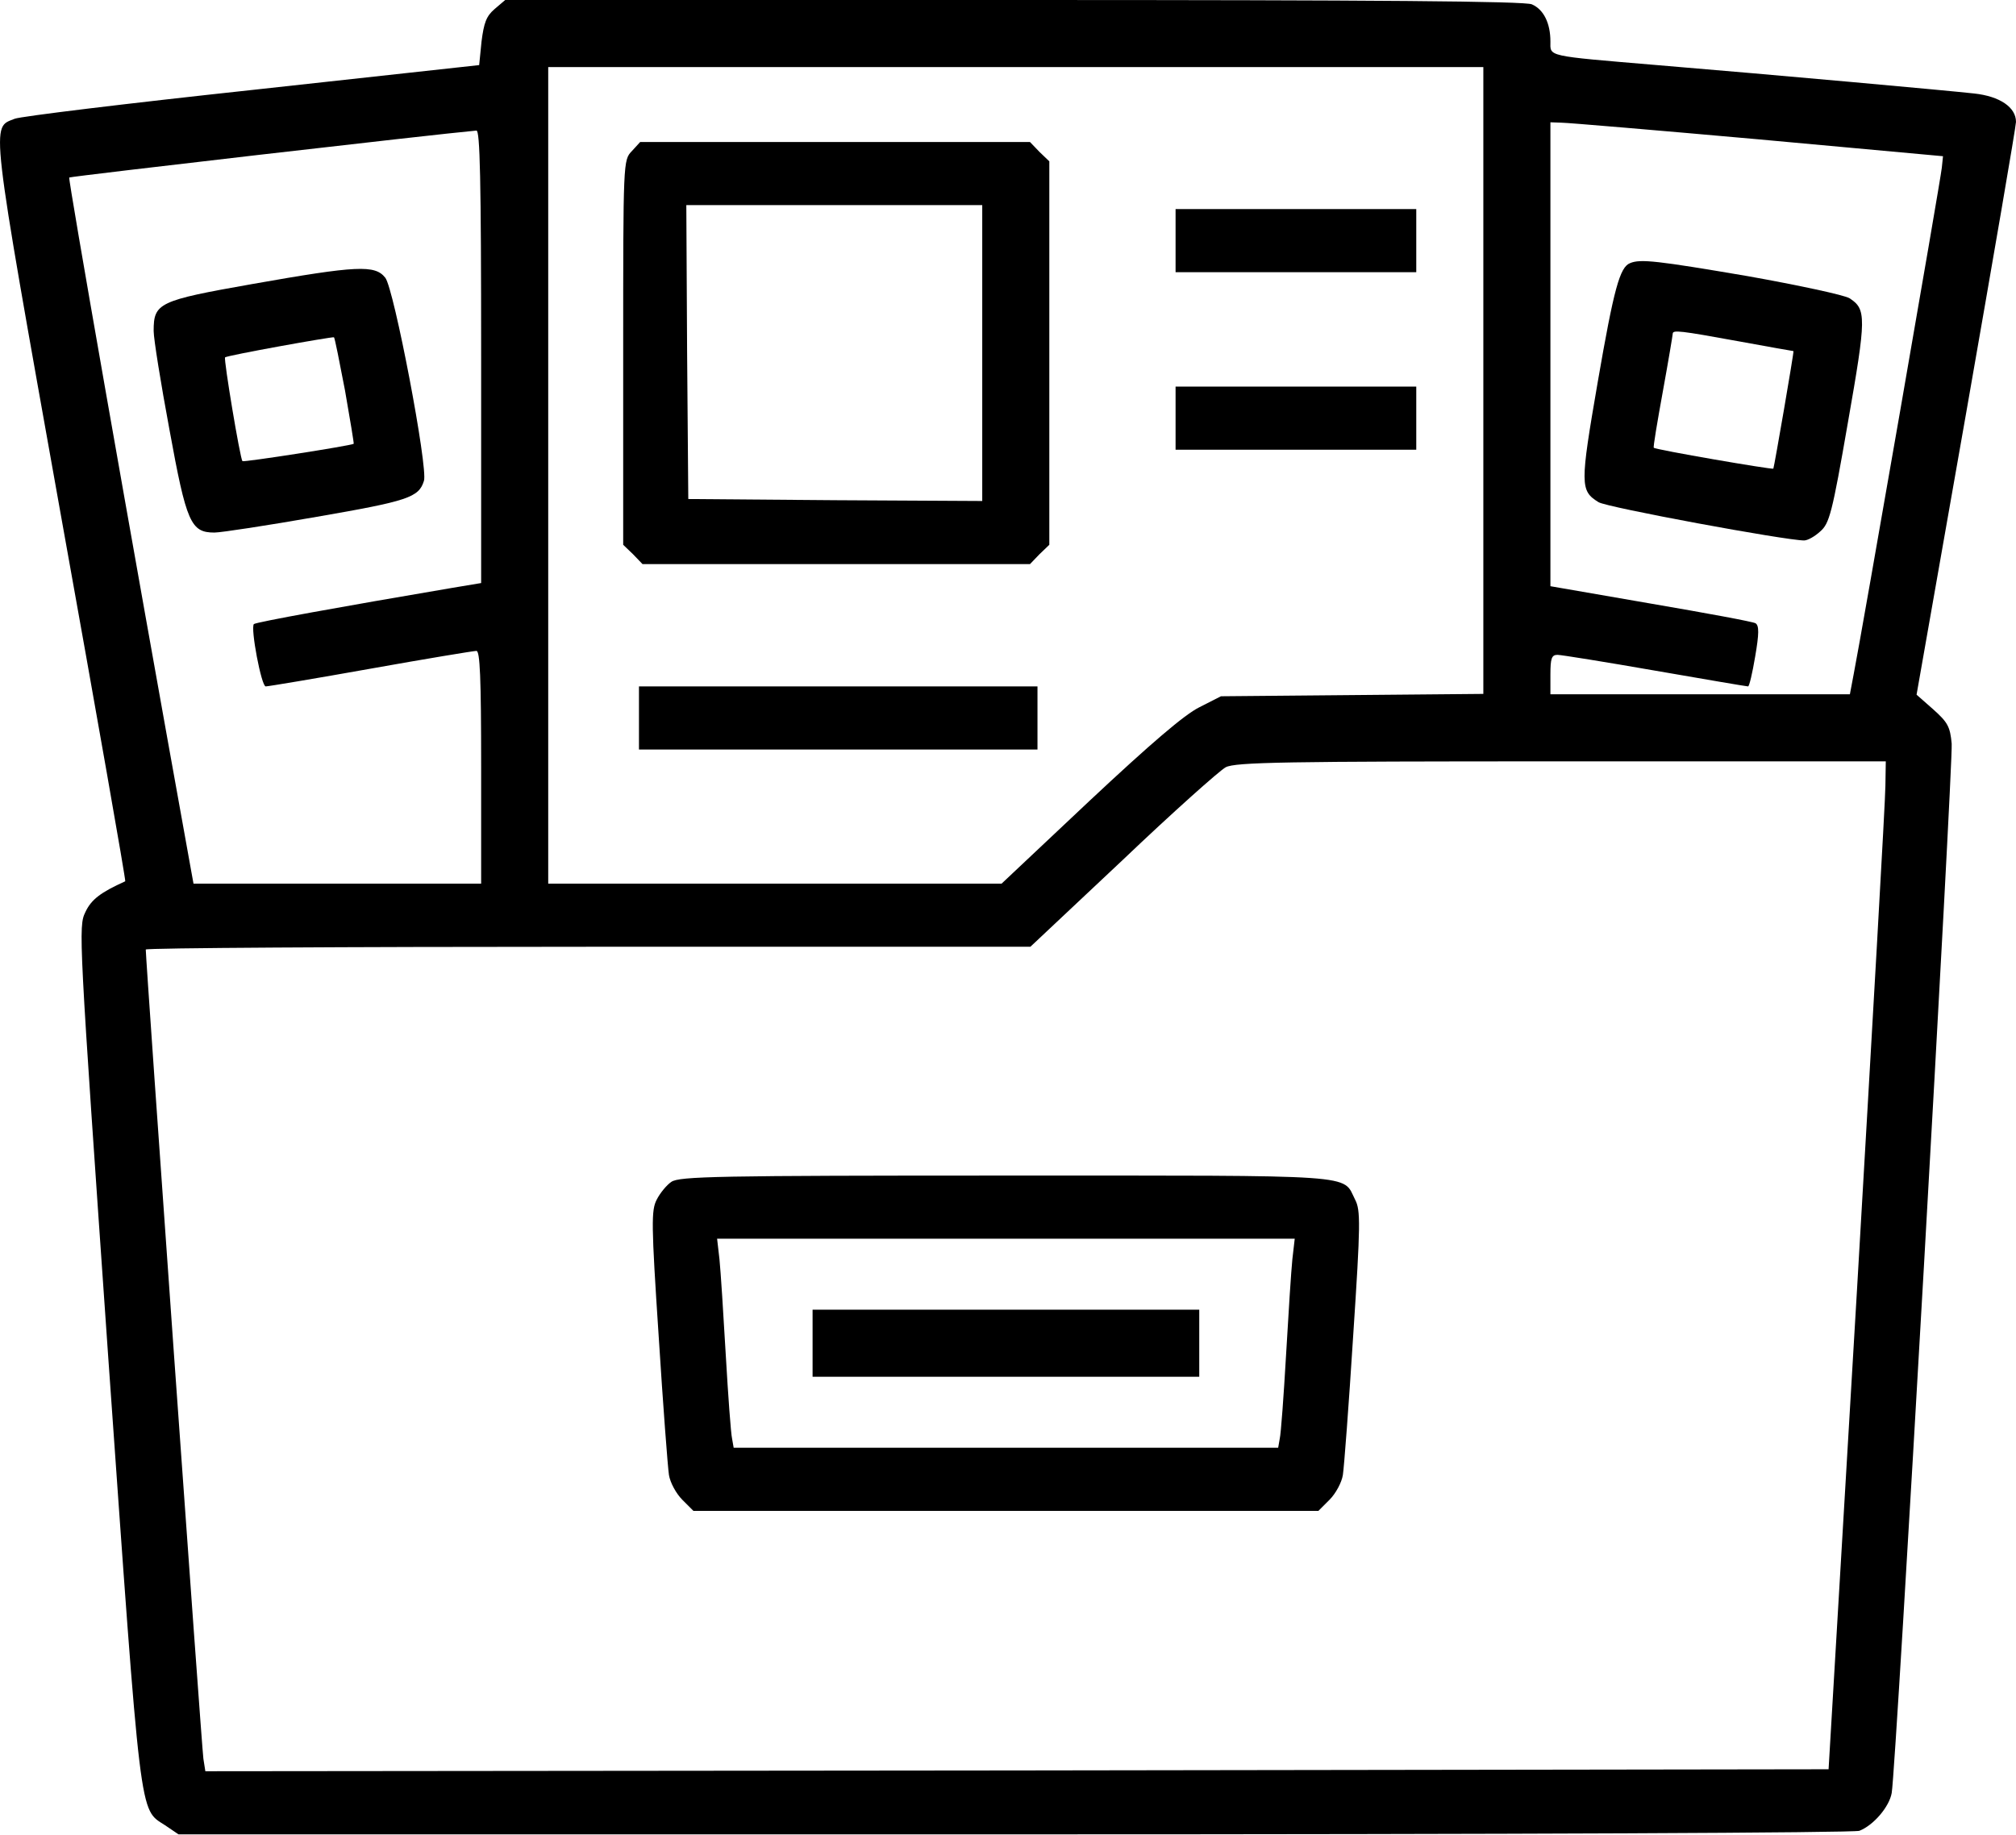
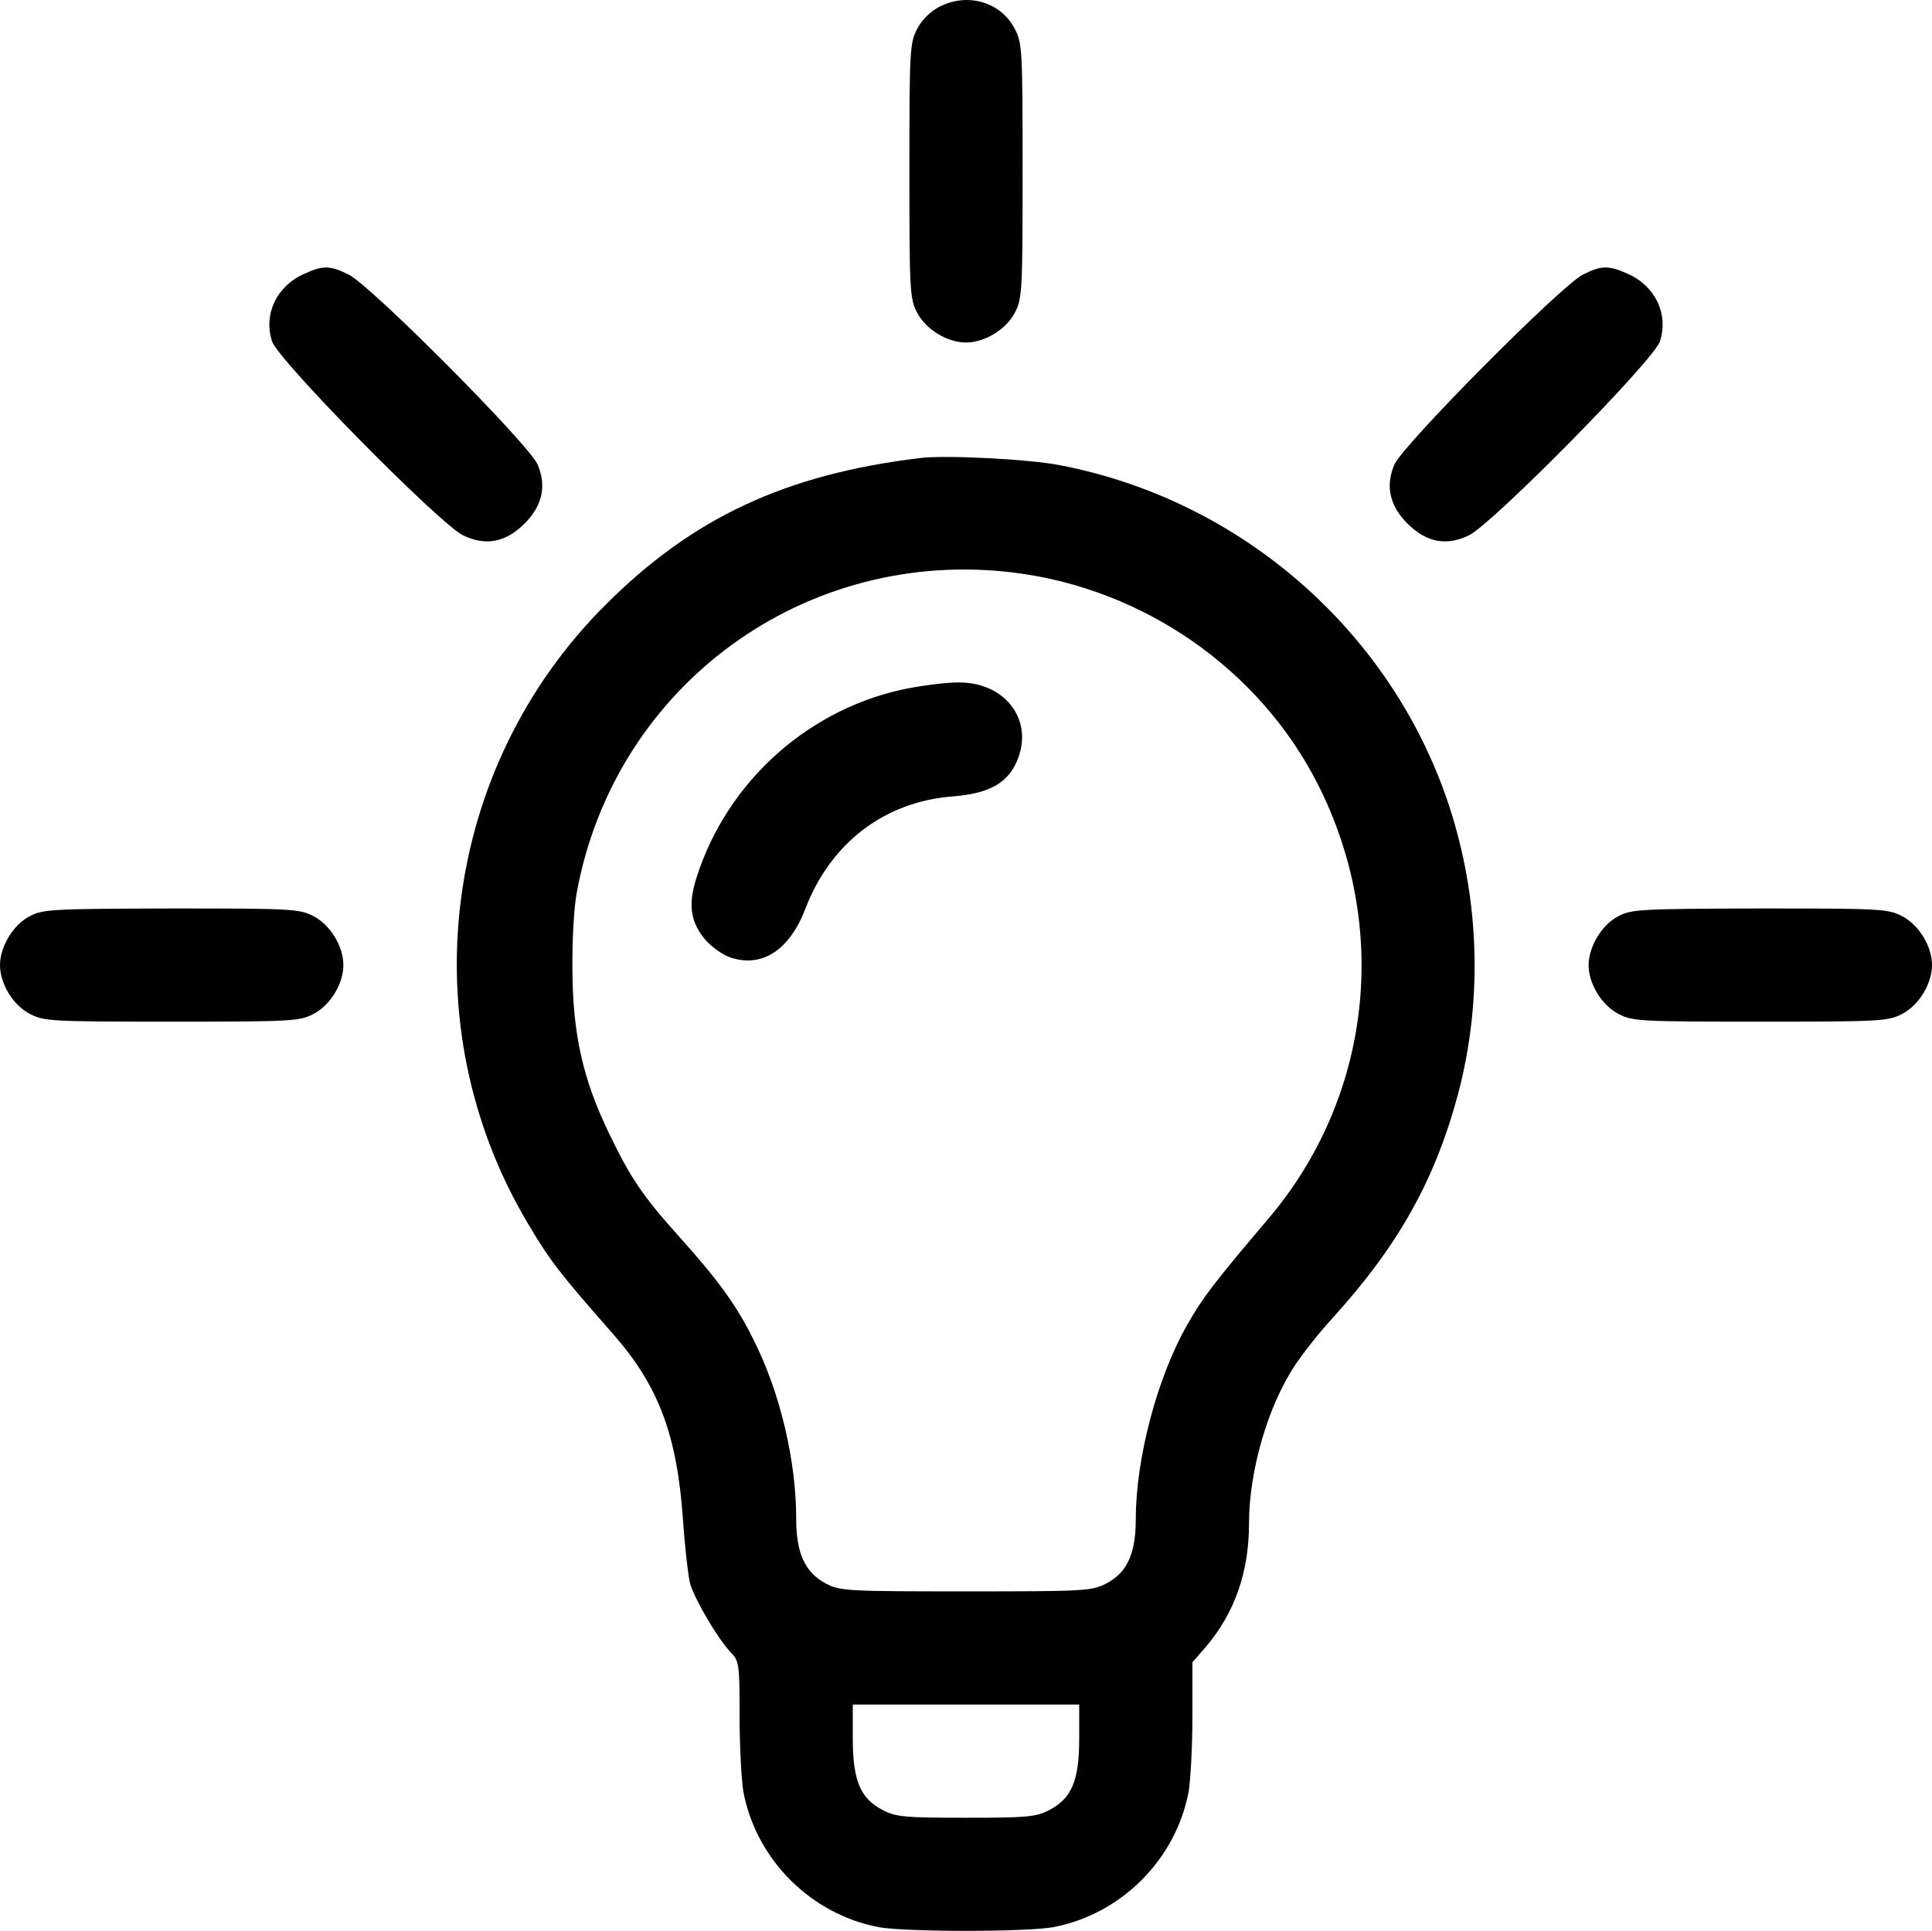
- <svg xmlns="http://www.w3.org/2000/svg" version="1.0" width="510.944pt" height="465pt" viewBox="0 0 510.944 465" preserveAspectRatio="xMidYMid meet">
-   <g transform="translate(-1.056415,489) scale(0.1,-0.1)" fill="#000000" stroke="none">
-     <path d="M1264 4867 c-21 -18 -27 -35 -33 -82 l-6 -60 -575 -63 c-316 -34 -587 -67 -602 -73 -60 -24 -65 13 116 -1000 92 -512 166 -932 164 -933 -62 -28 -86 -46 -101 -78 -18 -37 -17 -54 58 -1130 84 -1188 78 -1142 144 -1185 l34 -23 2118 0 c1294 0 2127 4 2142 9 36 14 76 61 82 96 11 61 156 2612 152 2660 -4 43 -10 54 -47 87 l-42 37 126 716 c69 394 126 725 126 736 0 37 -41 65 -106 72 -62 7 -503 47 -804 72 -284 24 -270 21 -270 60 0 46 -17 81 -47 94 -17 8 -390 11 -1313 11 l-1289 0 -27 -23z m2506 -941 l0 -795 -332 -3 -333 -3 -55 -28 c-38 -19 -122 -91 -278 -237 l-223 -210 -575 0 -574 0 0 1035 0 1035 1185 0 1185 0 0 -794z m695 611 l470 -43 -3 -29 c-3 -31 -205 -1191 -223 -1282 l-10 -53 -380 0 -379 0 0 50 c0 41 3 50 18 50 9 0 121 -18 247 -40 127 -22 232 -40 236 -40 3 0 11 34 18 76 10 58 10 78 1 84 -6 4 -126 26 -266 50 l-254 44 0 588 0 588 28 -1 c15 0 239 -19 497 -42z m-3235 -551 l0 -574 -72 -12 c-283 -48 -498 -87 -504 -92 -9 -10 19 -158 30 -158 6 0 126 20 266 45 140 25 261 45 268 45 9 0 12 -66 12 -295 l0 -295 -365 0 -364 0 -6 33 c-161 892 -312 1753 -309 1757 4 3 930 110 1032 119 9 1 12 -120 12 -573z m3559 -1088 c0 -35 -33 -610 -72 -1278 l-72 -1215 -2057 -3 -2057 -2 -5 32 c-4 26 -146 2022 -146 2051 0 4 504 7 1121 7 l1121 0 234 220 c128 122 246 227 261 235 24 13 152 15 851 15 l822 0 -1 -62z" />
-     <path d="M1612 4507 c-22 -23 -22 -24 -22 -511 l0 -487 25 -24 24 -25 491 0 491 0 24 25 25 24 0 486 0 486 -25 24 -24 25 -494 0 -494 0 -21 -23z m888 -512 l0 -375 -372 2 -373 3 -3 373 -2 372 375 0 375 0 0 -375z" />
-     <path d="M2990 4280 l0 -80 305 0 305 0 0 80 0 80 -305 0 -305 0 0 -80z" />
-     <path d="M2990 3830 l0 -80 305 0 305 0 0 80 0 80 -305 0 -305 0 0 -80z" />
-     <path d="M1630 3070 l0 -80 505 0 505 0 0 80 0 80 -505 0 -505 0 0 -80z" />
-     <path d="M4142 4223 c-26 -10 -41 -64 -82 -301 -45 -261 -45 -276 2 -305 20 -13 474 -97 521 -97 9 0 27 10 41 23 23 20 30 45 70 276 47 268 47 287 4 315 -13 8 -129 33 -258 56 -229 39 -272 44 -298 33z m274 -198 c76 -14 139 -25 140 -25 2 0 -49 -295 -51 -298 -2 -3 -299 48 -303 53 -2 1 9 66 23 143 14 77 25 143 25 146 0 10 18 8 166 -19z" />
-     <path d="M650 4170 c-238 -42 -250 -48 -250 -119 0 -20 18 -132 40 -250 43 -236 54 -261 114 -261 17 0 134 18 260 40 231 40 258 49 271 91 11 32 -76 488 -98 515 -26 33 -71 31 -337 -16z m235 -270 c13 -74 23 -135 22 -135 -8 -5 -278 -47 -282 -44 -6 7 -48 259 -44 263 4 5 272 53 276 51 2 -1 14 -62 28 -135z" />
-     <path d="M1712 1894 c-12 -8 -29 -29 -37 -45 -14 -27 -14 -60 5 -347 11 -174 23 -332 26 -351 3 -19 18 -47 34 -63 l28 -28 792 0 792 0 28 28 c16 16 31 44 34 63 3 19 15 177 26 351 19 287 19 320 5 347 -33 65 23 61 -885 61 -732 0 -828 -2 -848 -16z m1574 -196 c-3 -29 -10 -138 -16 -243 -6 -104 -13 -200 -16 -212 l-4 -23 -690 0 -690 0 -4 23 c-3 12 -10 108 -16 212 -6 105 -13 214 -16 243 l-6 52 732 0 732 0 -6 -52z" />
-     <path d="M2070 1485 l0 -85 490 0 490 0 0 85 0 85 -490 0 -490 0 0 -85z" />
+ <svg xmlns="http://www.w3.org/2000/svg" version="1.0" width="512pt" height="511.749pt" viewBox="0 0 512 511.749" preserveAspectRatio="xMidYMid meet">
+   <g transform="translate(0,511.7788) scale(0.1,-0.1)" fill="#000000" stroke="none">
+     <path d="M2488 5099 c-23 -12 -46 -35 -58 -59 -19 -37 -20 -58 -20 -375 0 -317 1 -338 20 -375 23 -45 80 -80 130 -80 50 0 107 35 130 80 19 37 20 58 20 375 0 317 -1 338 -20 375 -37 73 -127 99 -202 59z" />
+     <path d="M804 4391 c-72 -33 -106 -107 -83 -178 16 -50 443 -483 506 -514 60 -29 113 -19 163 31 47 47 59 99 35 156 -21 52 -444 477 -501 504 -50 25 -68 25 -120 1z" />
+     <path d="M4195 4390 c-57 -28 -479 -453 -500 -504 -24 -57 -12 -109 35 -156 50 -50 103 -60 163 -31 63 31 490 464 506 514 23 71 -11 145 -83 178 -52 24 -72 24 -121 -1z" />
+     <path d="M2440 3904 c-358 -43 -604 -158 -835 -389 -435 -433 -520 -1113 -206 -1640 58 -98 84 -132 225 -292 122 -139 170 -268 186 -493 5 -74 14 -151 19 -170 13 -43 73 -145 107 -181 23 -24 24 -30 24 -171 0 -80 5 -169 10 -199 34 -180 179 -325 359 -359 70 -13 392 -13 462 0 180 34 325 179 359 359 5 30 10 119 10 198 l0 145 34 39 c78 91 116 200 116 329 0 139 50 312 123 421 20 30 64 86 99 124 175 193 272 367 333 597 65 249 56 516 -26 764 -153 460 -551 807 -1031 899 -83 16 -302 27 -368 19z m248 -304 c343 -43 648 -255 803 -558 195 -382 144 -834 -132 -1157 -141 -166 -173 -208 -213 -279 -79 -138 -136 -354 -136 -513 0 -94 -23 -144 -80 -173 -37 -19 -58 -20 -370 -20 -312 0 -333 1 -370 20 -56 29 -80 80 -80 172 0 154 -42 333 -112 473 -46 93 -93 158 -198 275 -95 106 -129 155 -185 272 -70 144 -97 264 -98 433 -1 79 4 170 12 210 102 547 605 914 1159 845z m172 -3090 c0 -112 -20 -159 -80 -190 -35 -18 -59 -20 -220 -20 -161 0 -185 2 -220 20 -60 31 -80 78 -80 190 l0 90 300 0 300 0 0 -90z" />
+     <path d="M2415 3295 c-267 -49 -489 -247 -570 -506 -22 -70 -15 -117 26 -164 16 -18 46 -39 65 -45 84 -28 157 20 199 131 67 173 209 282 390 296 90 7 139 32 165 83 56 110 -20 221 -152 219 -29 0 -84 -7 -123 -14z" />
+     <path d="M78 2689 c-43 -22 -78 -81 -78 -129 0 -50 35 -107 80 -130 37 -19 58 -20 375 -20 317 0 338 1 375 20 45 23 80 80 80 130 0 50 -35 107 -80 130 -37 19 -58 20 -377 20 -317 -1 -340 -2 -375 -21z" />
+     <path d="M4288 2689 c-43 -22 -78 -81 -78 -129 0 -50 35 -107 80 -130 37 -19 58 -20 375 -20 317 0 338 1 375 20 45 23 80 80 80 130 0 50 -35 107 -80 130 -37 19 -58 20 -377 20 -317 -1 -340 -2 -375 -21z" />
  </g>
</svg>
